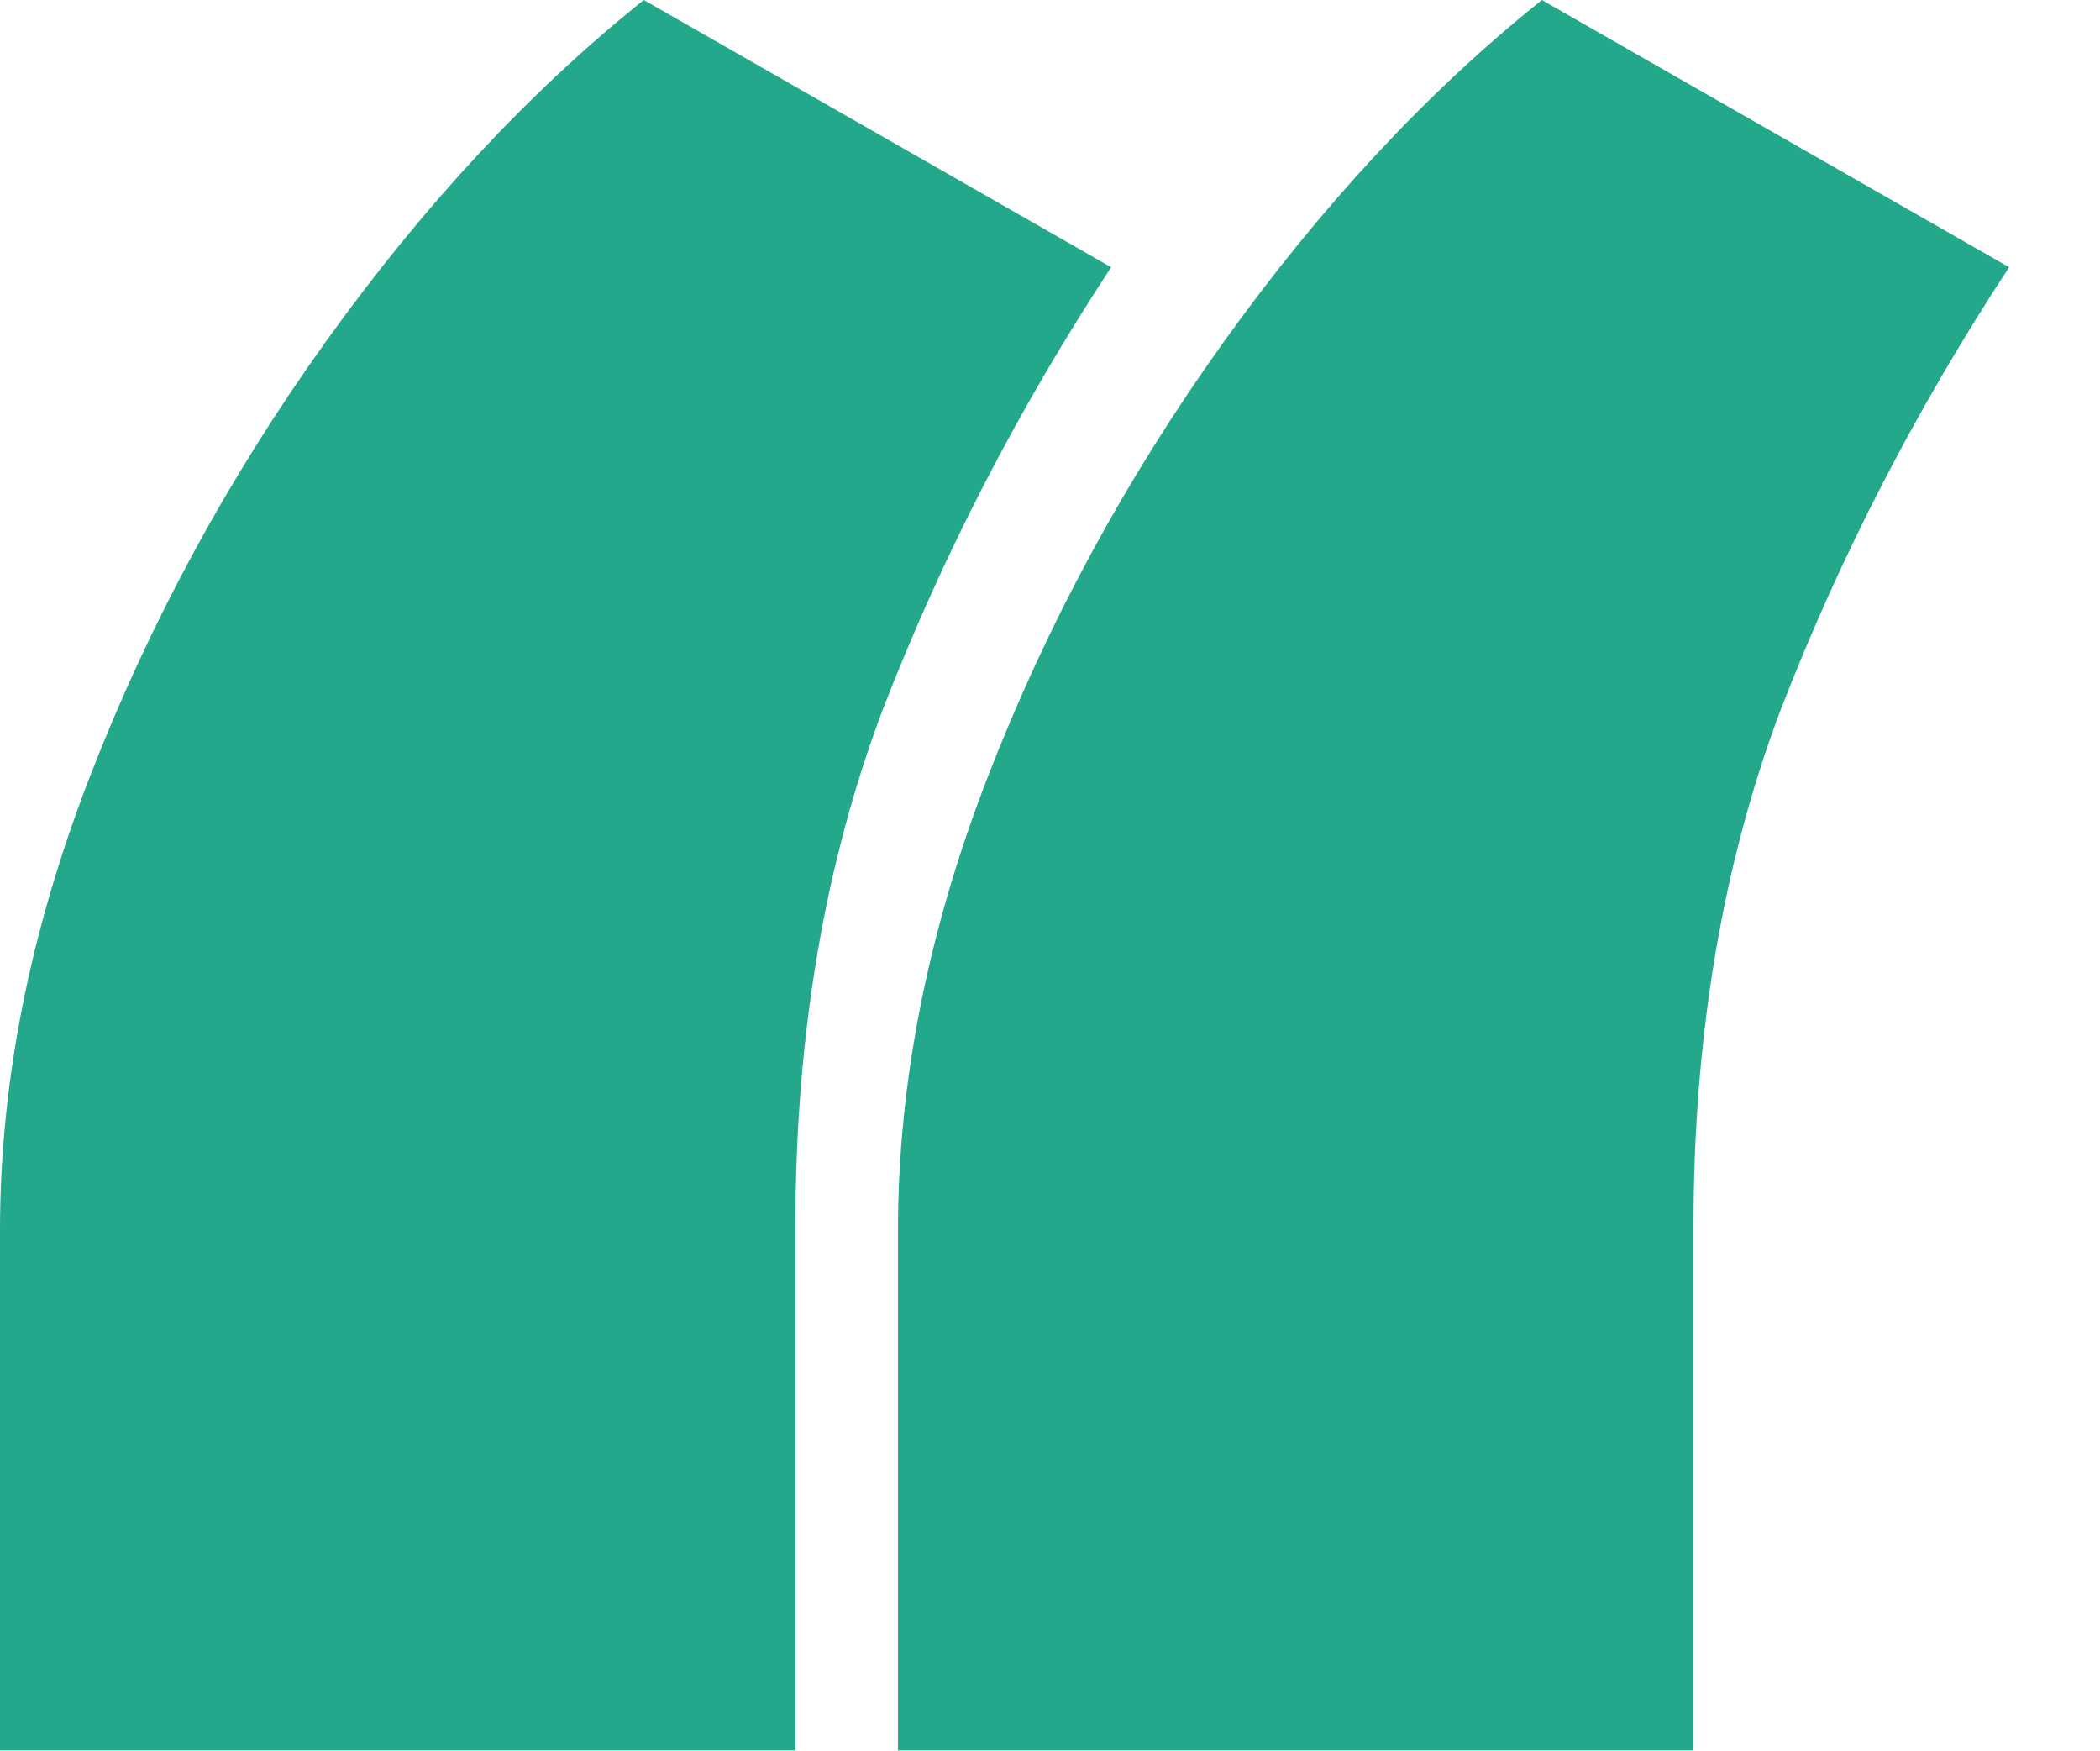
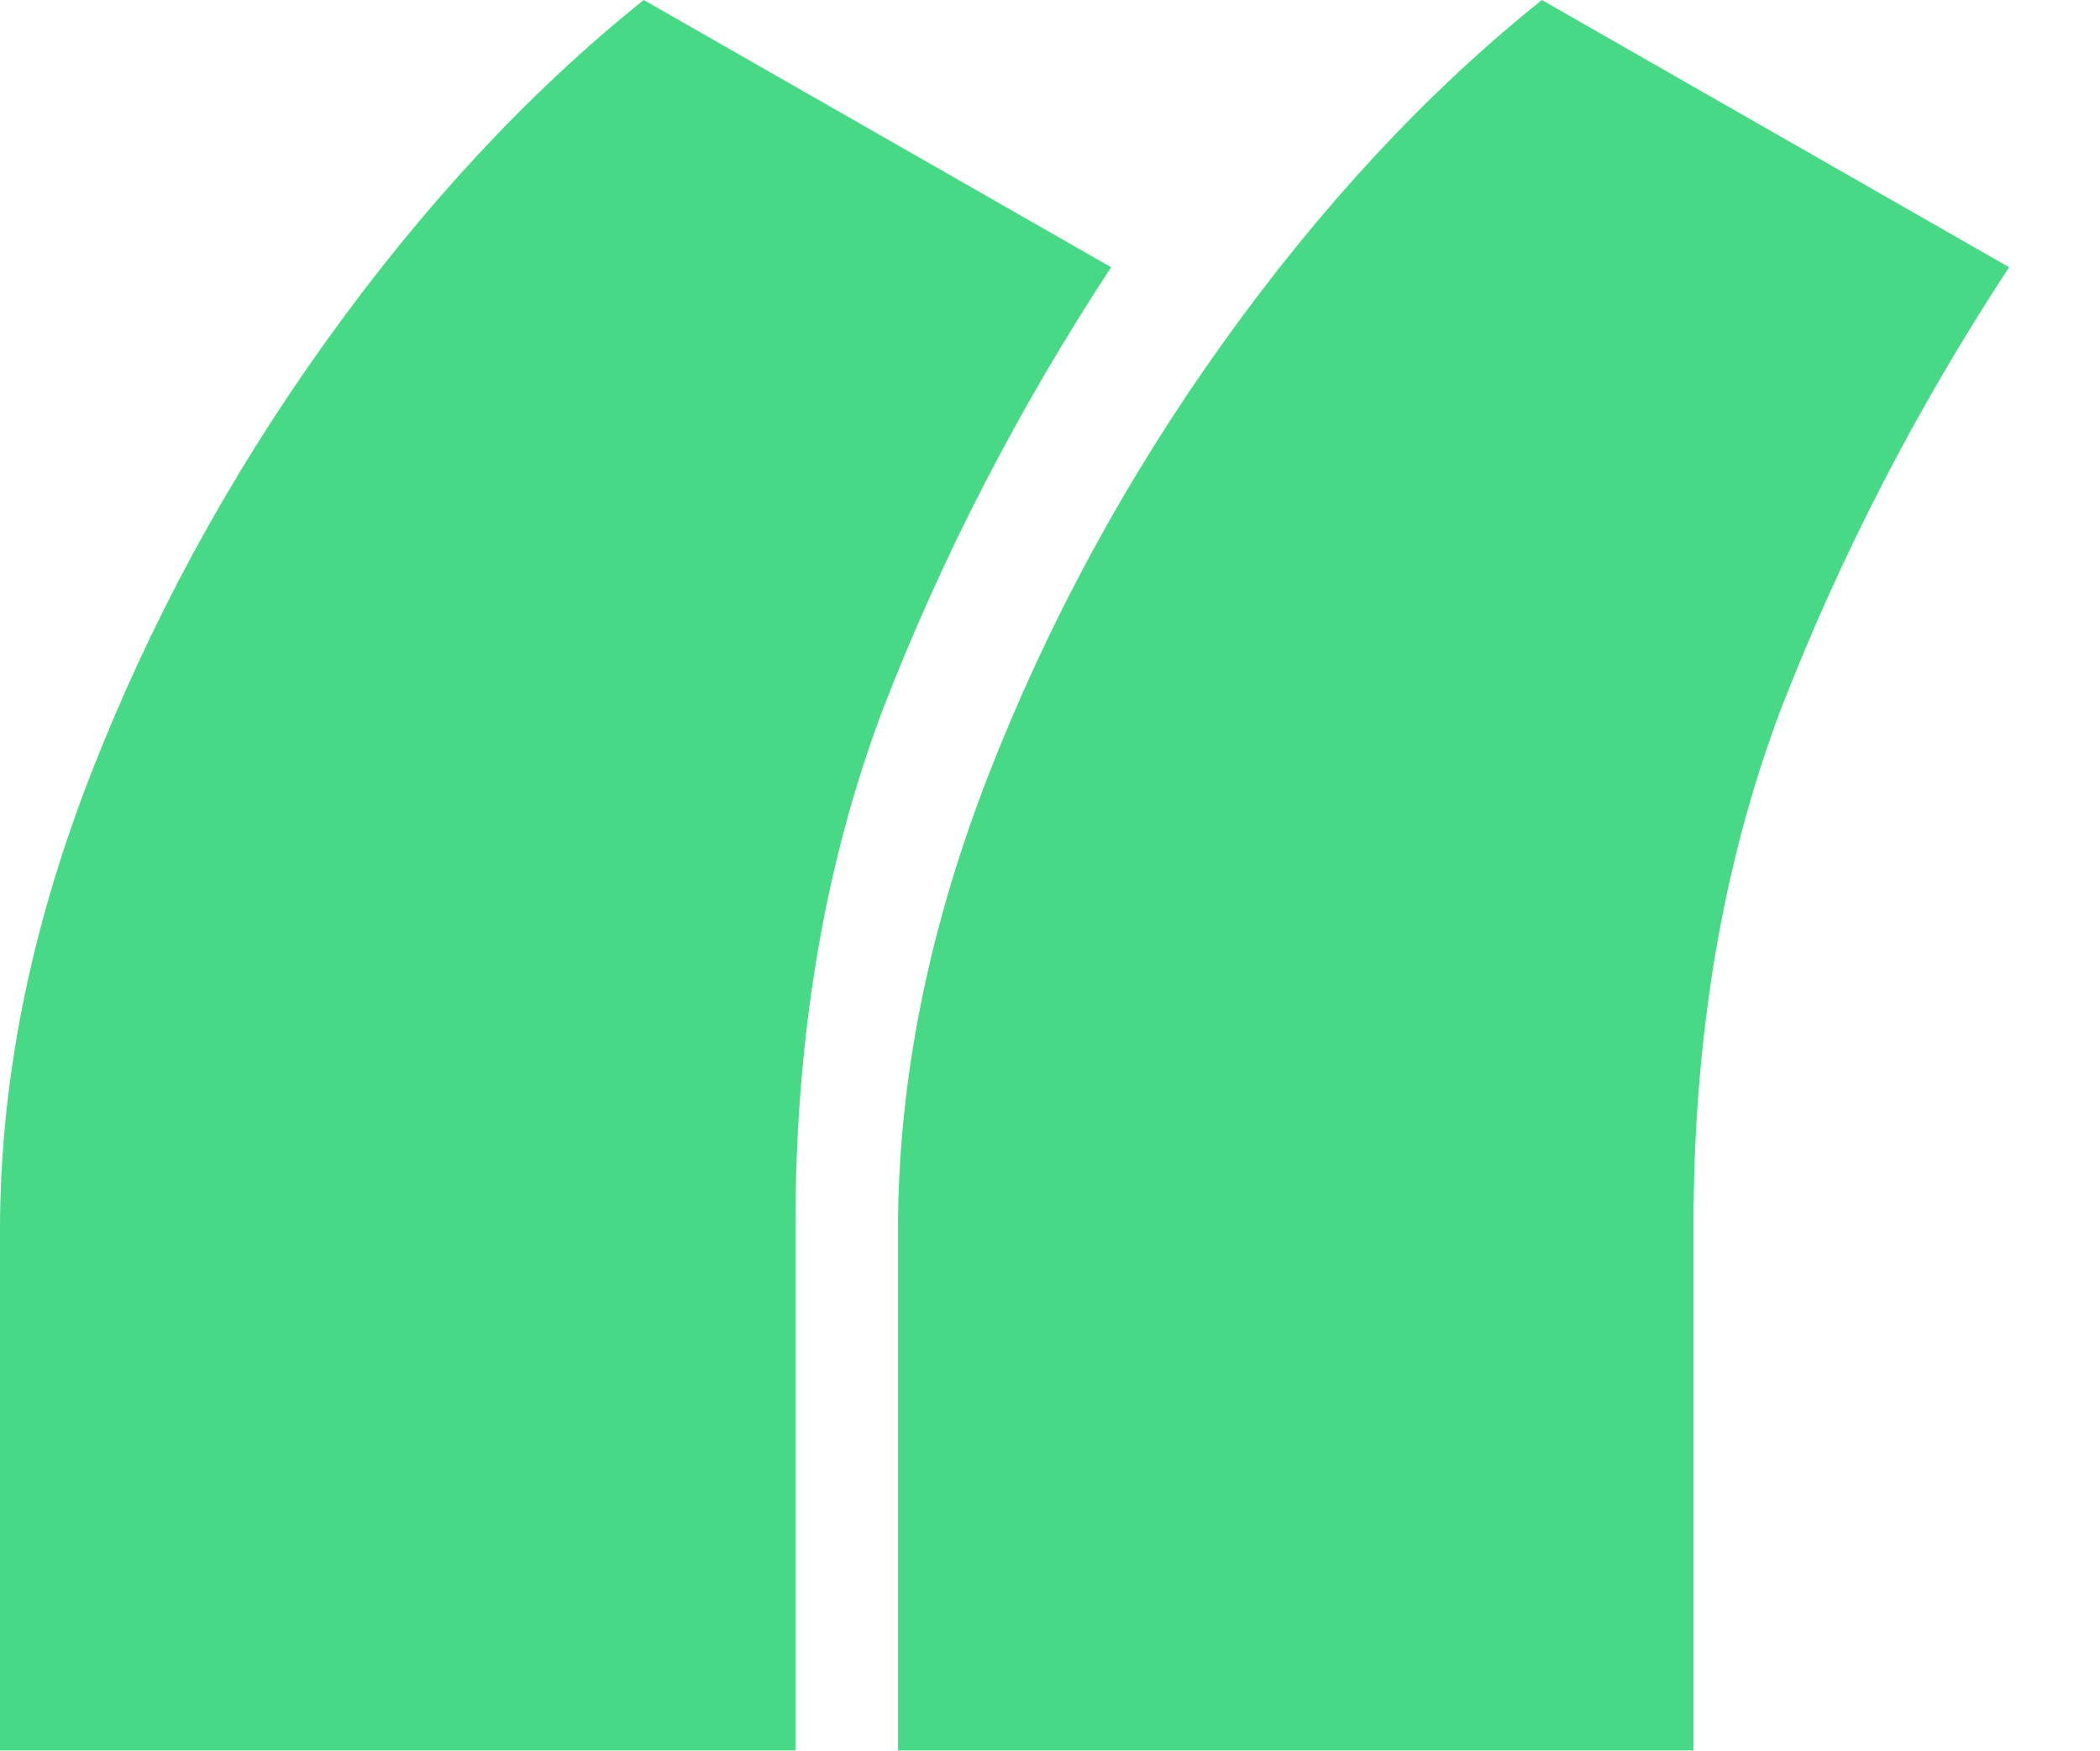
<svg xmlns="http://www.w3.org/2000/svg" width="18" height="15" viewBox="0 0 18 15" fill="none">
-   <path d="M0 15V10.543C0 9.278 0.256 7.985 0.767 6.664C1.278 5.344 1.953 4.099 2.791 2.93C3.629 1.761 4.538 0.784 5.518 0L9.524 2.29C8.729 3.501 8.075 4.766 7.564 6.087C7.067 7.407 6.818 8.879 6.818 10.502V15H0Z" fill="#23A88B" />
-   <path d="M7.697 15V10.543C7.697 9.278 7.953 7.985 8.464 6.664C8.976 5.344 9.651 4.099 10.489 2.93C11.327 1.761 12.236 0.784 13.216 0L17.221 2.29C16.426 3.501 15.773 4.766 15.261 6.087C14.764 7.407 14.516 8.879 14.516 10.502V15H7.697Z" fill="#23A88B" />
+   <path d="M0 15V10.543C0 9.278 0.256 7.985 0.767 6.664C1.278 5.344 1.953 4.099 2.791 2.93C3.629 1.761 4.538 0.784 5.518 0L9.524 2.29C8.729 3.501 8.075 4.766 7.564 6.087C7.067 7.407 6.818 8.879 6.818 10.502V15H0Z" fill="#47d985" />
+   <path d="M7.697 15V10.543C7.697 9.278 7.953 7.985 8.464 6.664C8.976 5.344 9.651 4.099 10.489 2.93C11.327 1.761 12.236 0.784 13.216 0L17.221 2.29C16.426 3.501 15.773 4.766 15.261 6.087C14.764 7.407 14.516 8.879 14.516 10.502V15H7.697Z" fill="#47d985" />
</svg>
